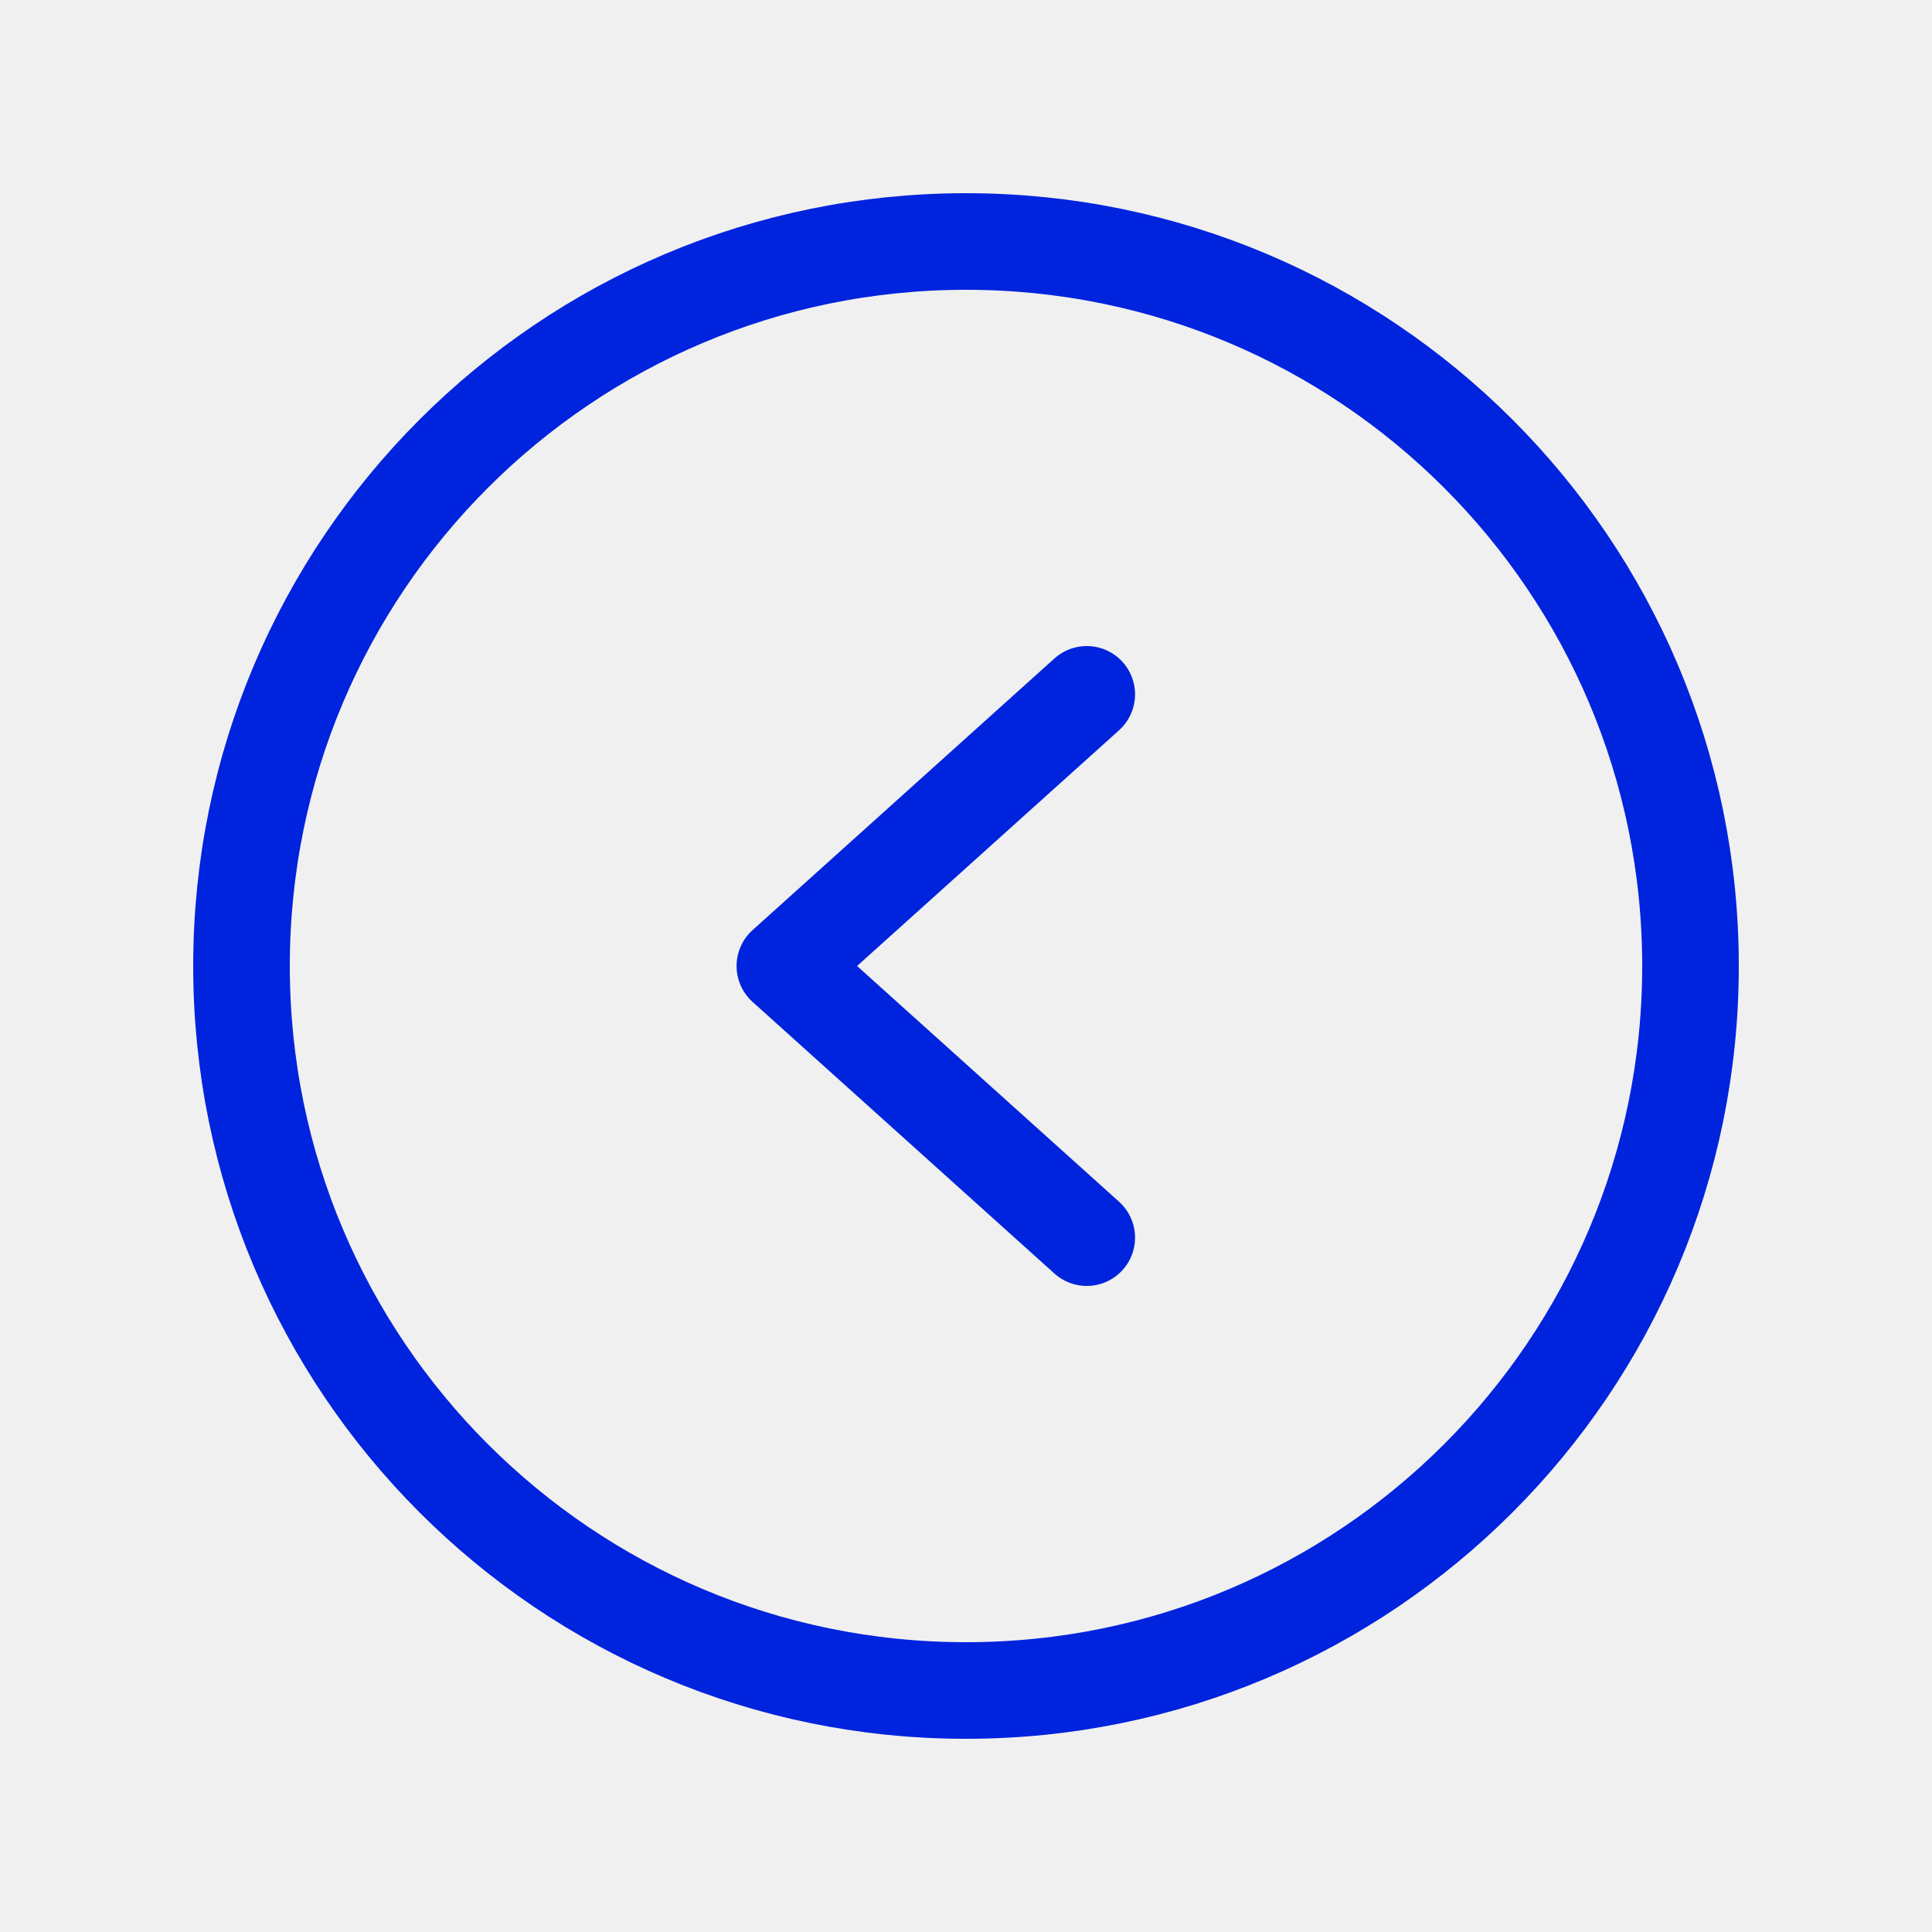
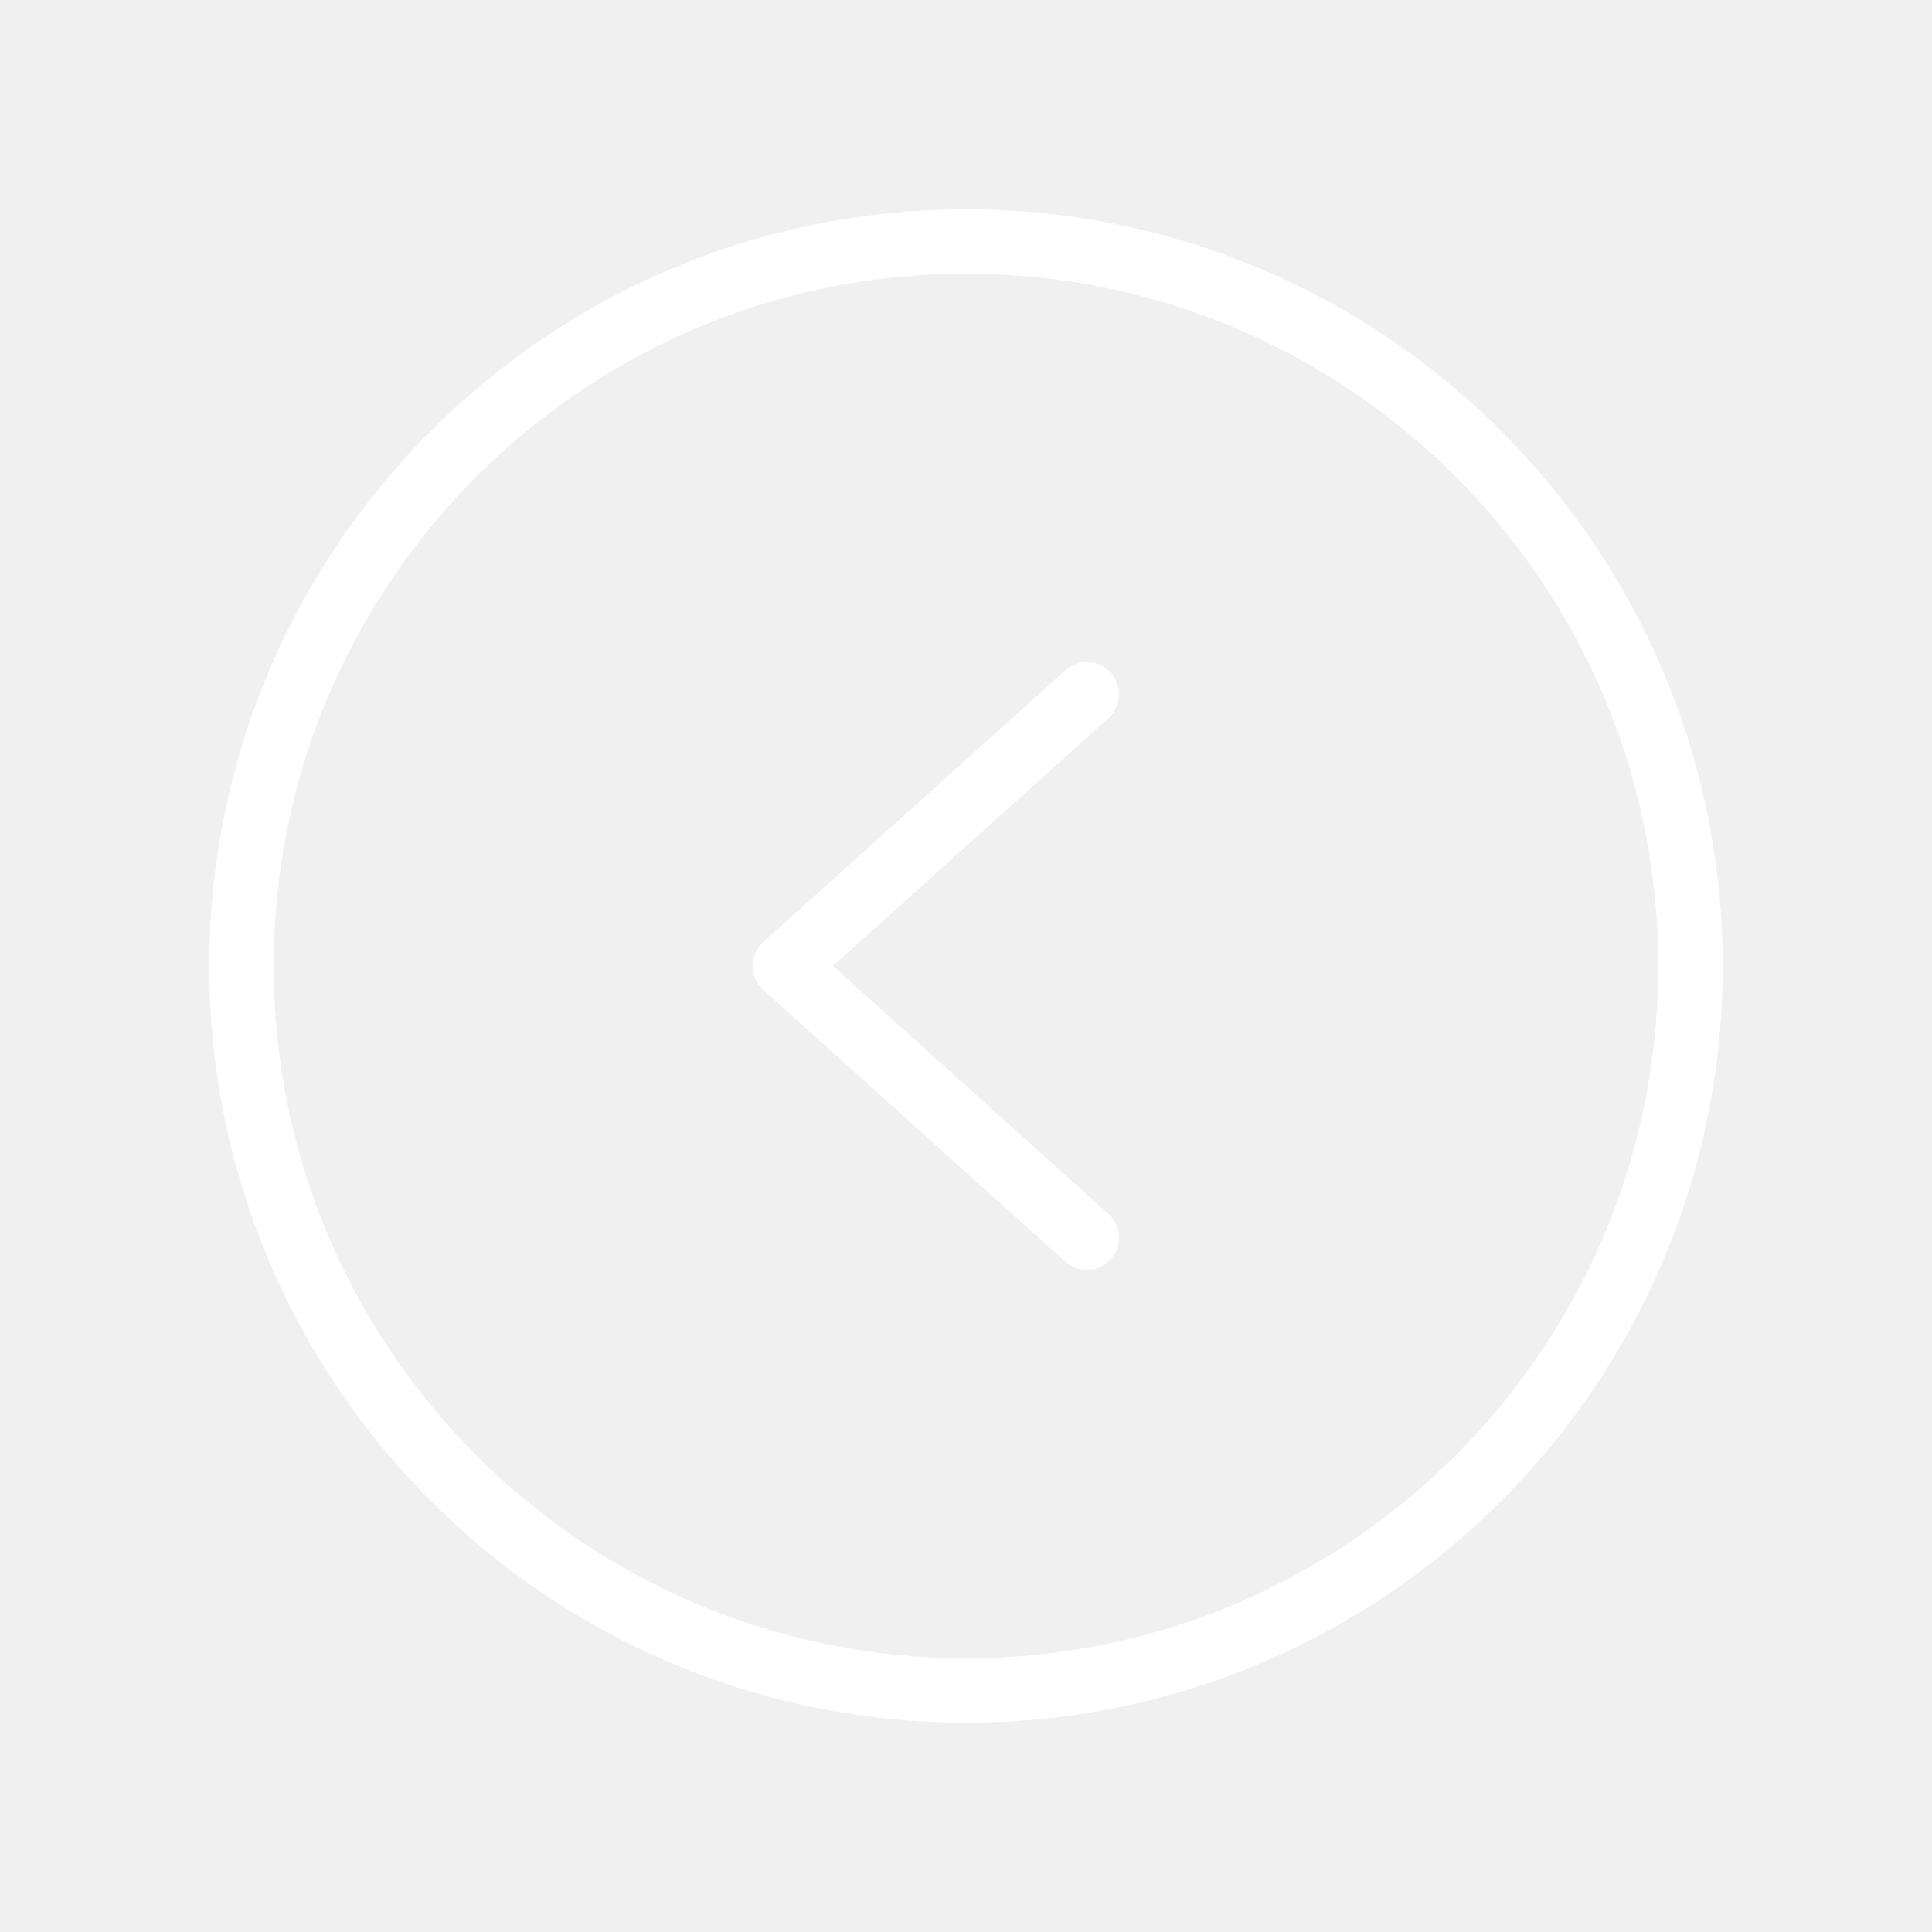
- <svg xmlns="http://www.w3.org/2000/svg" width="20" height="20" viewBox="0 0 20 20" fill="none">
-   <path d="M10 17.5C14.142 17.5 17.5 14.142 17.5 10C17.5 5.858 14.142 2.5 10 2.5C5.858 2.5 2.5 5.858 2.5 10C2.5 14.142 5.858 17.5 10 17.5Z" stroke="#0023DD" stroke-miterlimit="10" />
-   <path d="M11.25 7.188L8.125 10L11.25 12.812" stroke="#0023DD" stroke-linecap="round" stroke-linejoin="round" />
+ <svg xmlns="http://www.w3.org/2000/svg" width="60" height="60" viewBox="0 0 60 60" fill="none">
+   <path d="M30 52.5C42.426 52.5 52.5 42.426 52.5 30C52.5 17.574 42.426 7.5 30 7.5C17.574 7.5 7.5 17.574 7.5 30C7.5 42.426 17.574 52.5 30 52.5Z" stroke="white" stroke-width="2" stroke-miterlimit="10" />
+   <path d="M33.75 21.562L24.375 30L33.75 38.438" stroke="white" stroke-width="2" stroke-linecap="round" stroke-linejoin="round" />
</svg>
